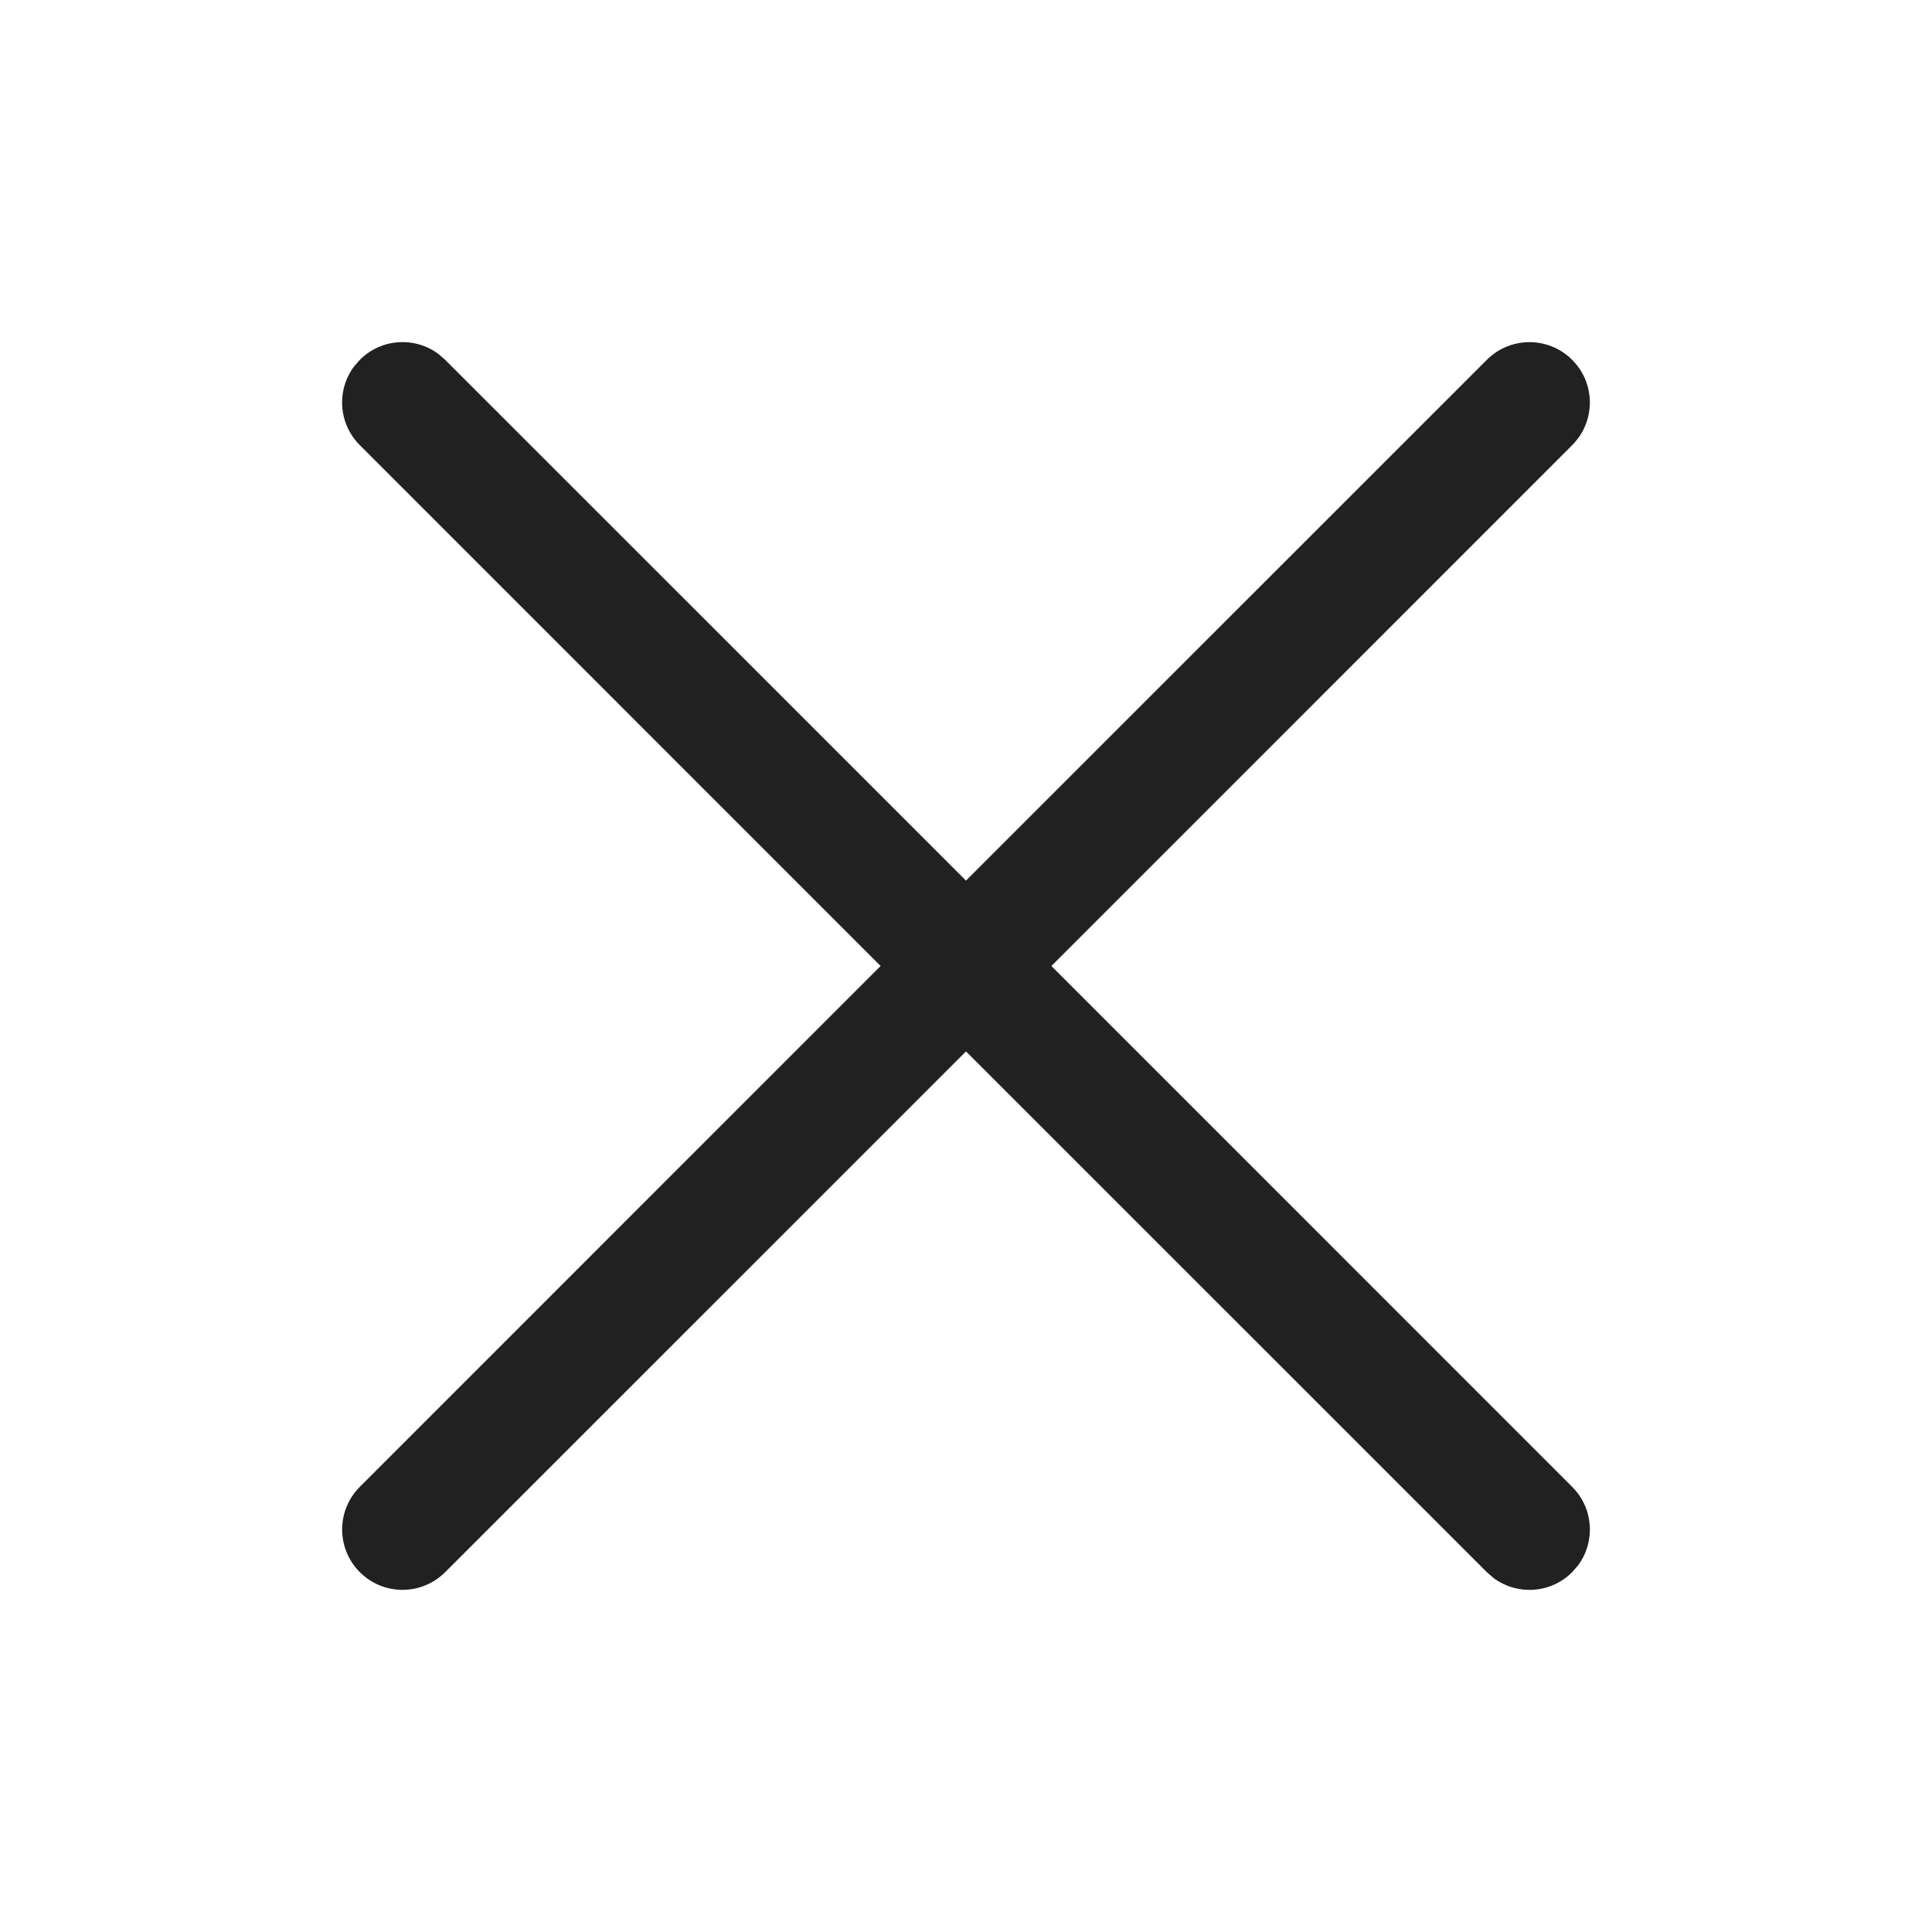
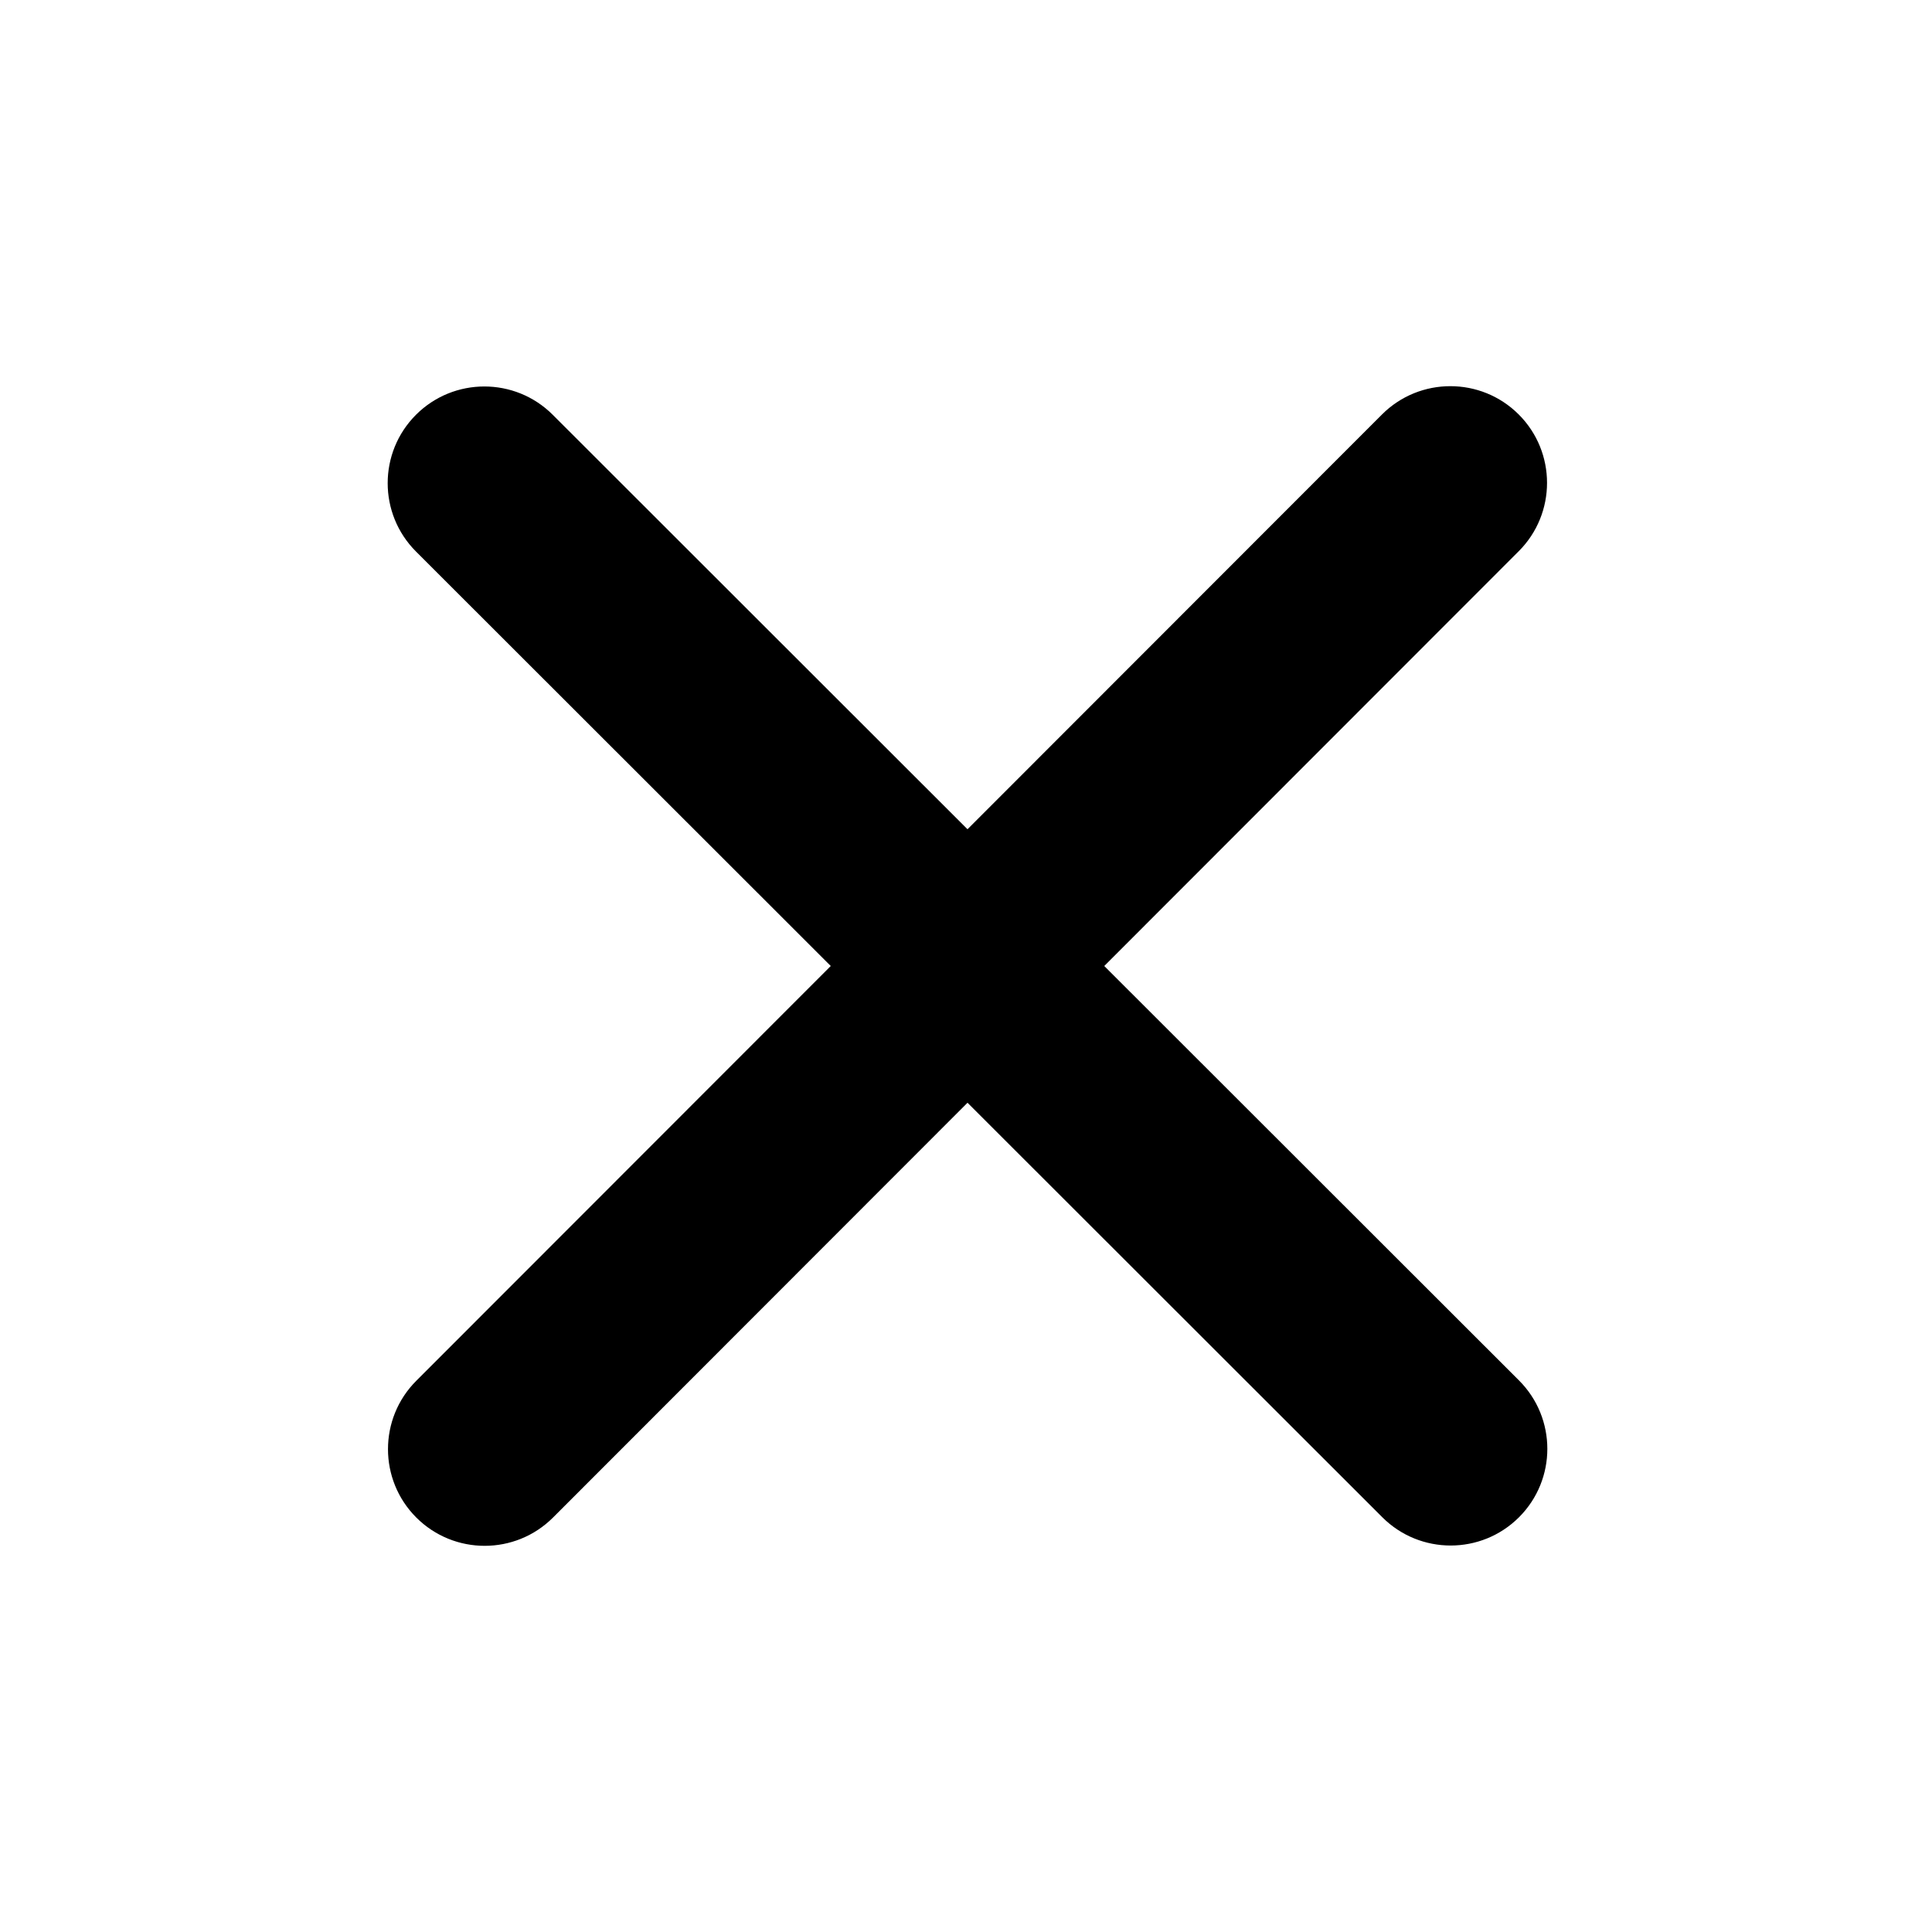
- <svg xmlns="http://www.w3.org/2000/svg" width="24" height="24" viewBox="0 0 24 24" fill="none">
-   <path d="M4.397 4.554L4.47 4.47C4.736 4.203 5.153 4.179 5.446 4.397L5.53 4.47L12 10.939L18.47 4.47C18.763 4.177 19.237 4.177 19.53 4.47C19.823 4.763 19.823 5.237 19.53 5.53L13.061 12L19.53 18.47C19.797 18.736 19.821 19.153 19.603 19.446L19.53 19.53C19.264 19.797 18.847 19.821 18.554 19.603L18.47 19.53L12 13.061L5.53 19.53C5.237 19.823 4.763 19.823 4.47 19.53C4.177 19.237 4.177 18.763 4.47 18.47L10.939 12L4.47 5.53C4.203 5.264 4.179 4.847 4.397 4.554L4.47 4.47L4.397 4.554Z" fill="#212121" />
+ <svg xmlns="http://www.w3.org/2000/svg" viewBox="0 0 640 640">
+   <path fill="currentColor" d="M183.1 137.4C170.6 124.9 150.3 124.9 137.8 137.4C125.3 149.9 125.3 170.2 137.8 182.7L275.2 320L137.9 457.4C125.4 469.9 125.4 490.2 137.9 502.7C150.4 515.2 170.7 515.2 183.2 502.7L320.5 365.3L457.9 502.6C470.4 515.1 490.7 515.1 503.2 502.6C515.7 490.1 515.7 469.8 503.2 457.3L365.8 320L503.1 182.6C515.6 170.1 515.6 149.8 503.1 137.3C490.6 124.8 470.3 124.8 457.8 137.3L320.5 274.7L183.1 137.4z" />
</svg>
